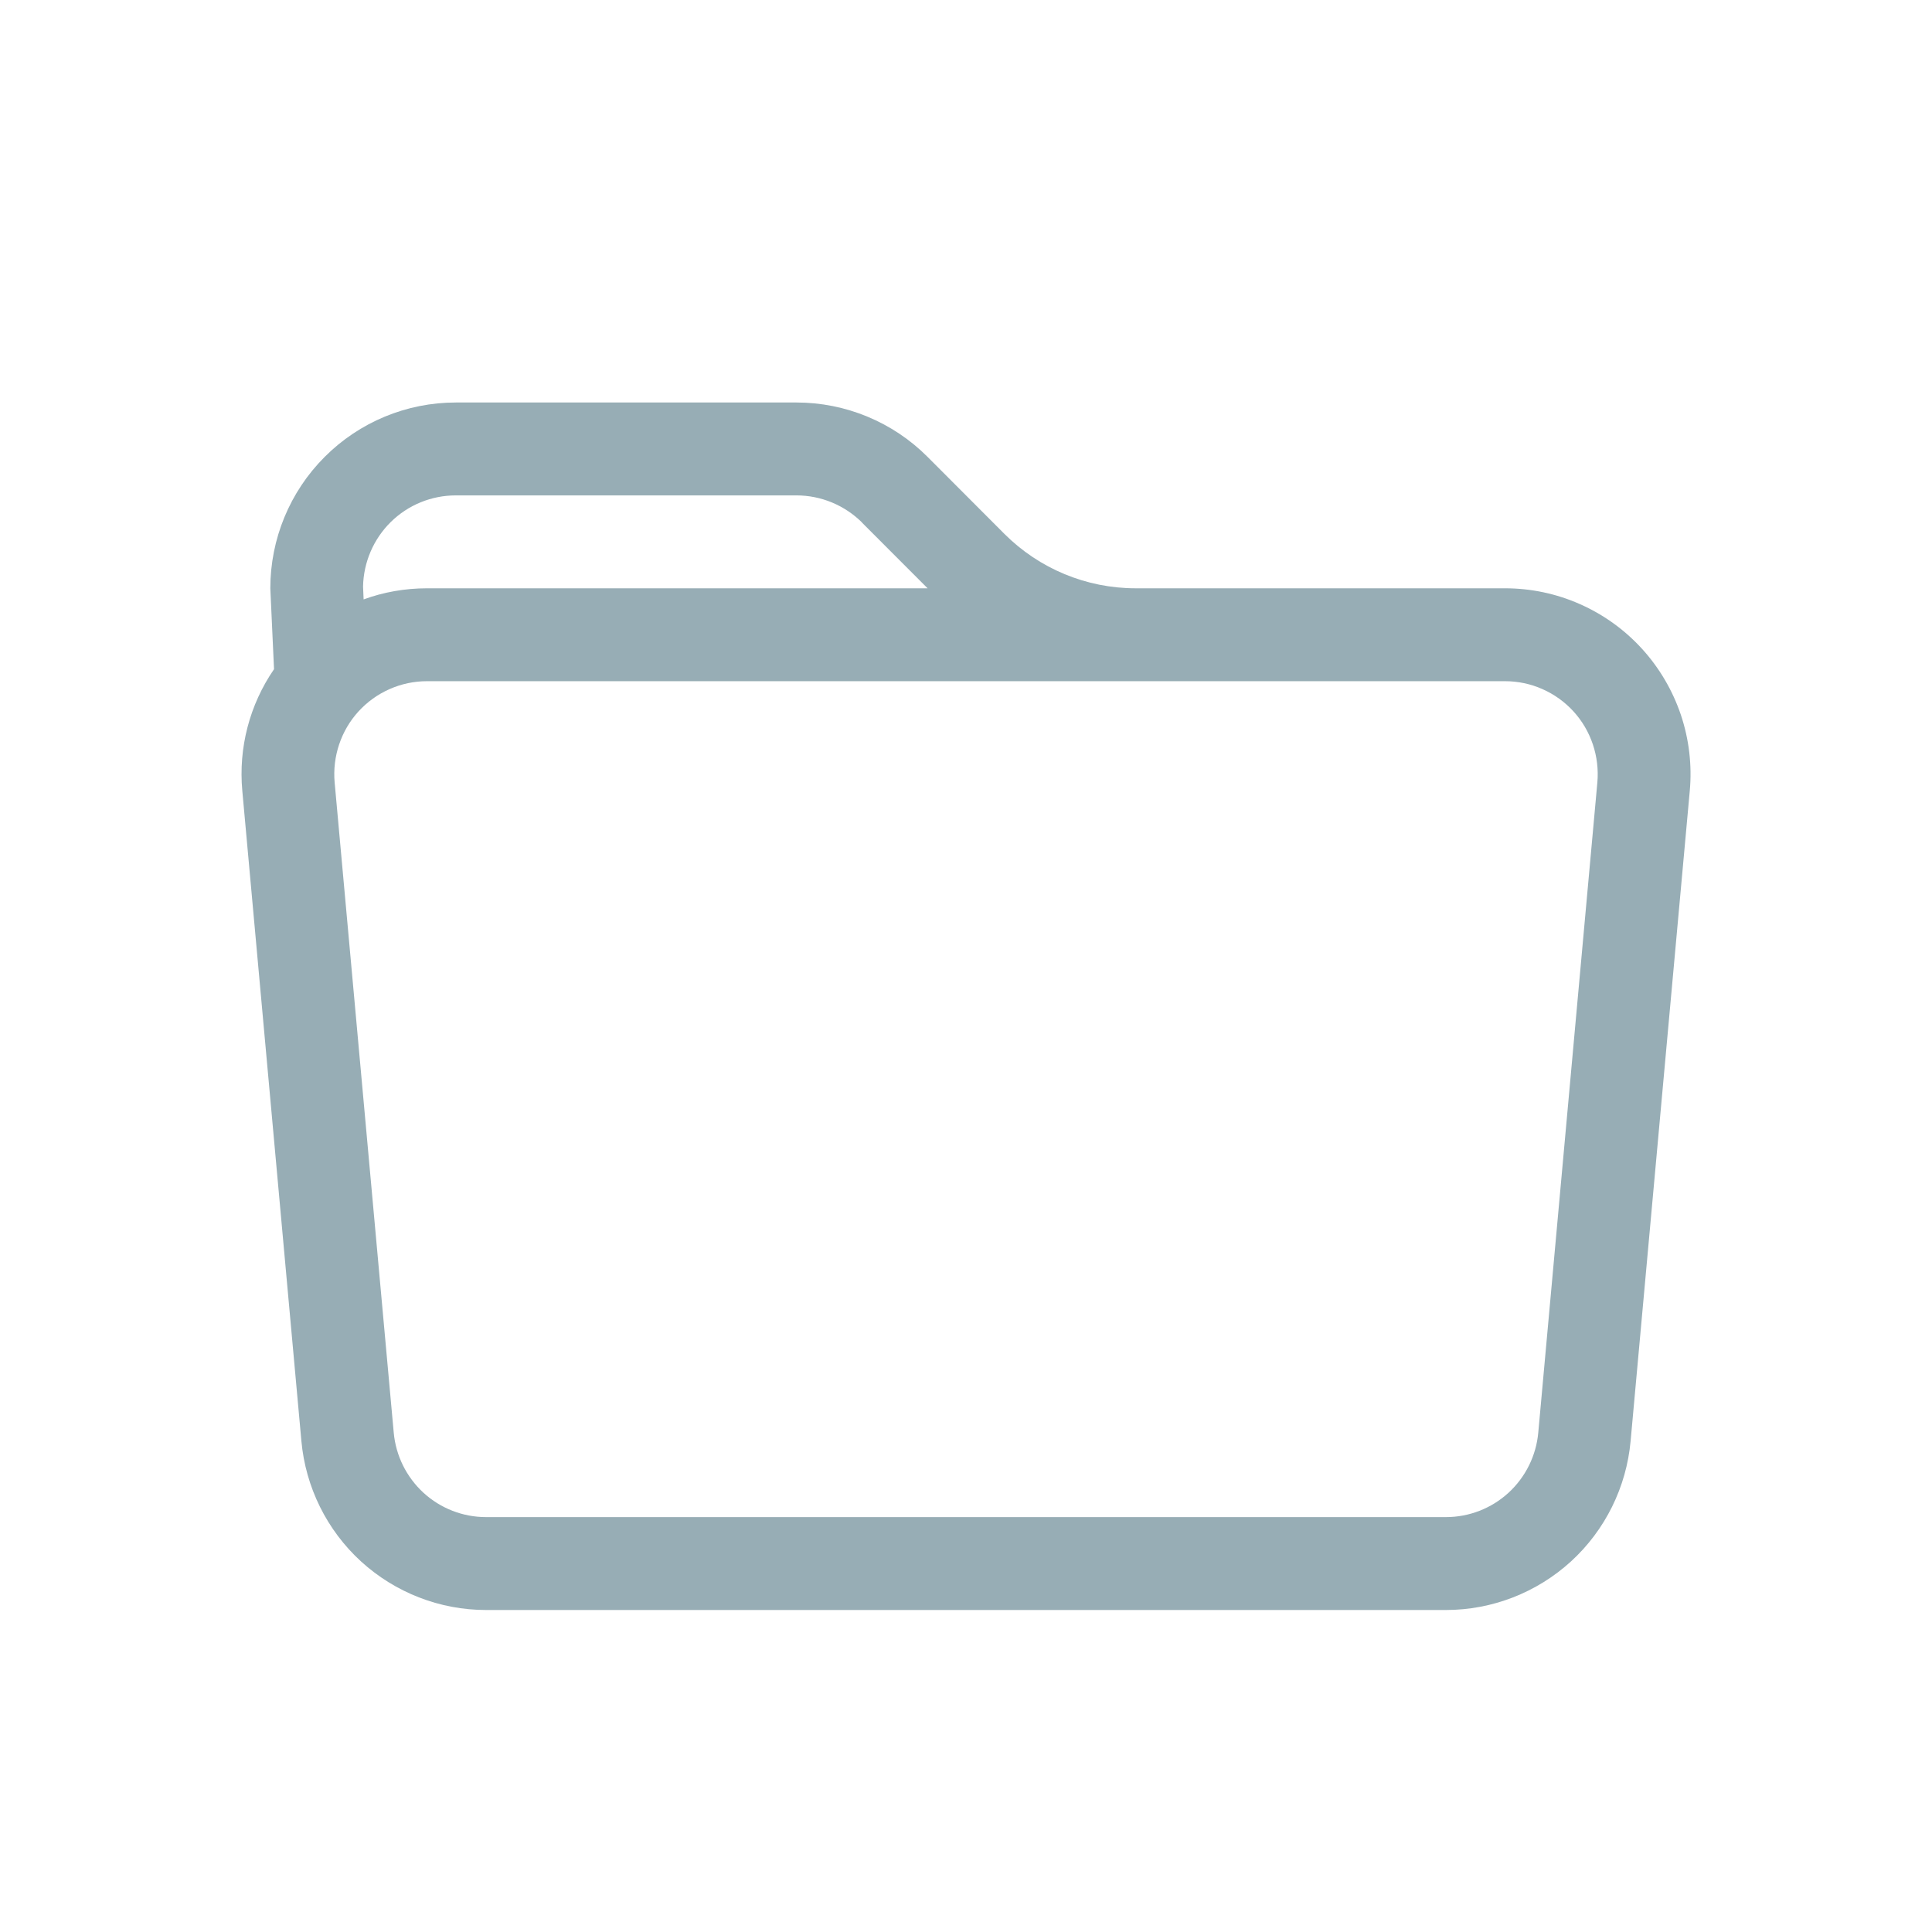
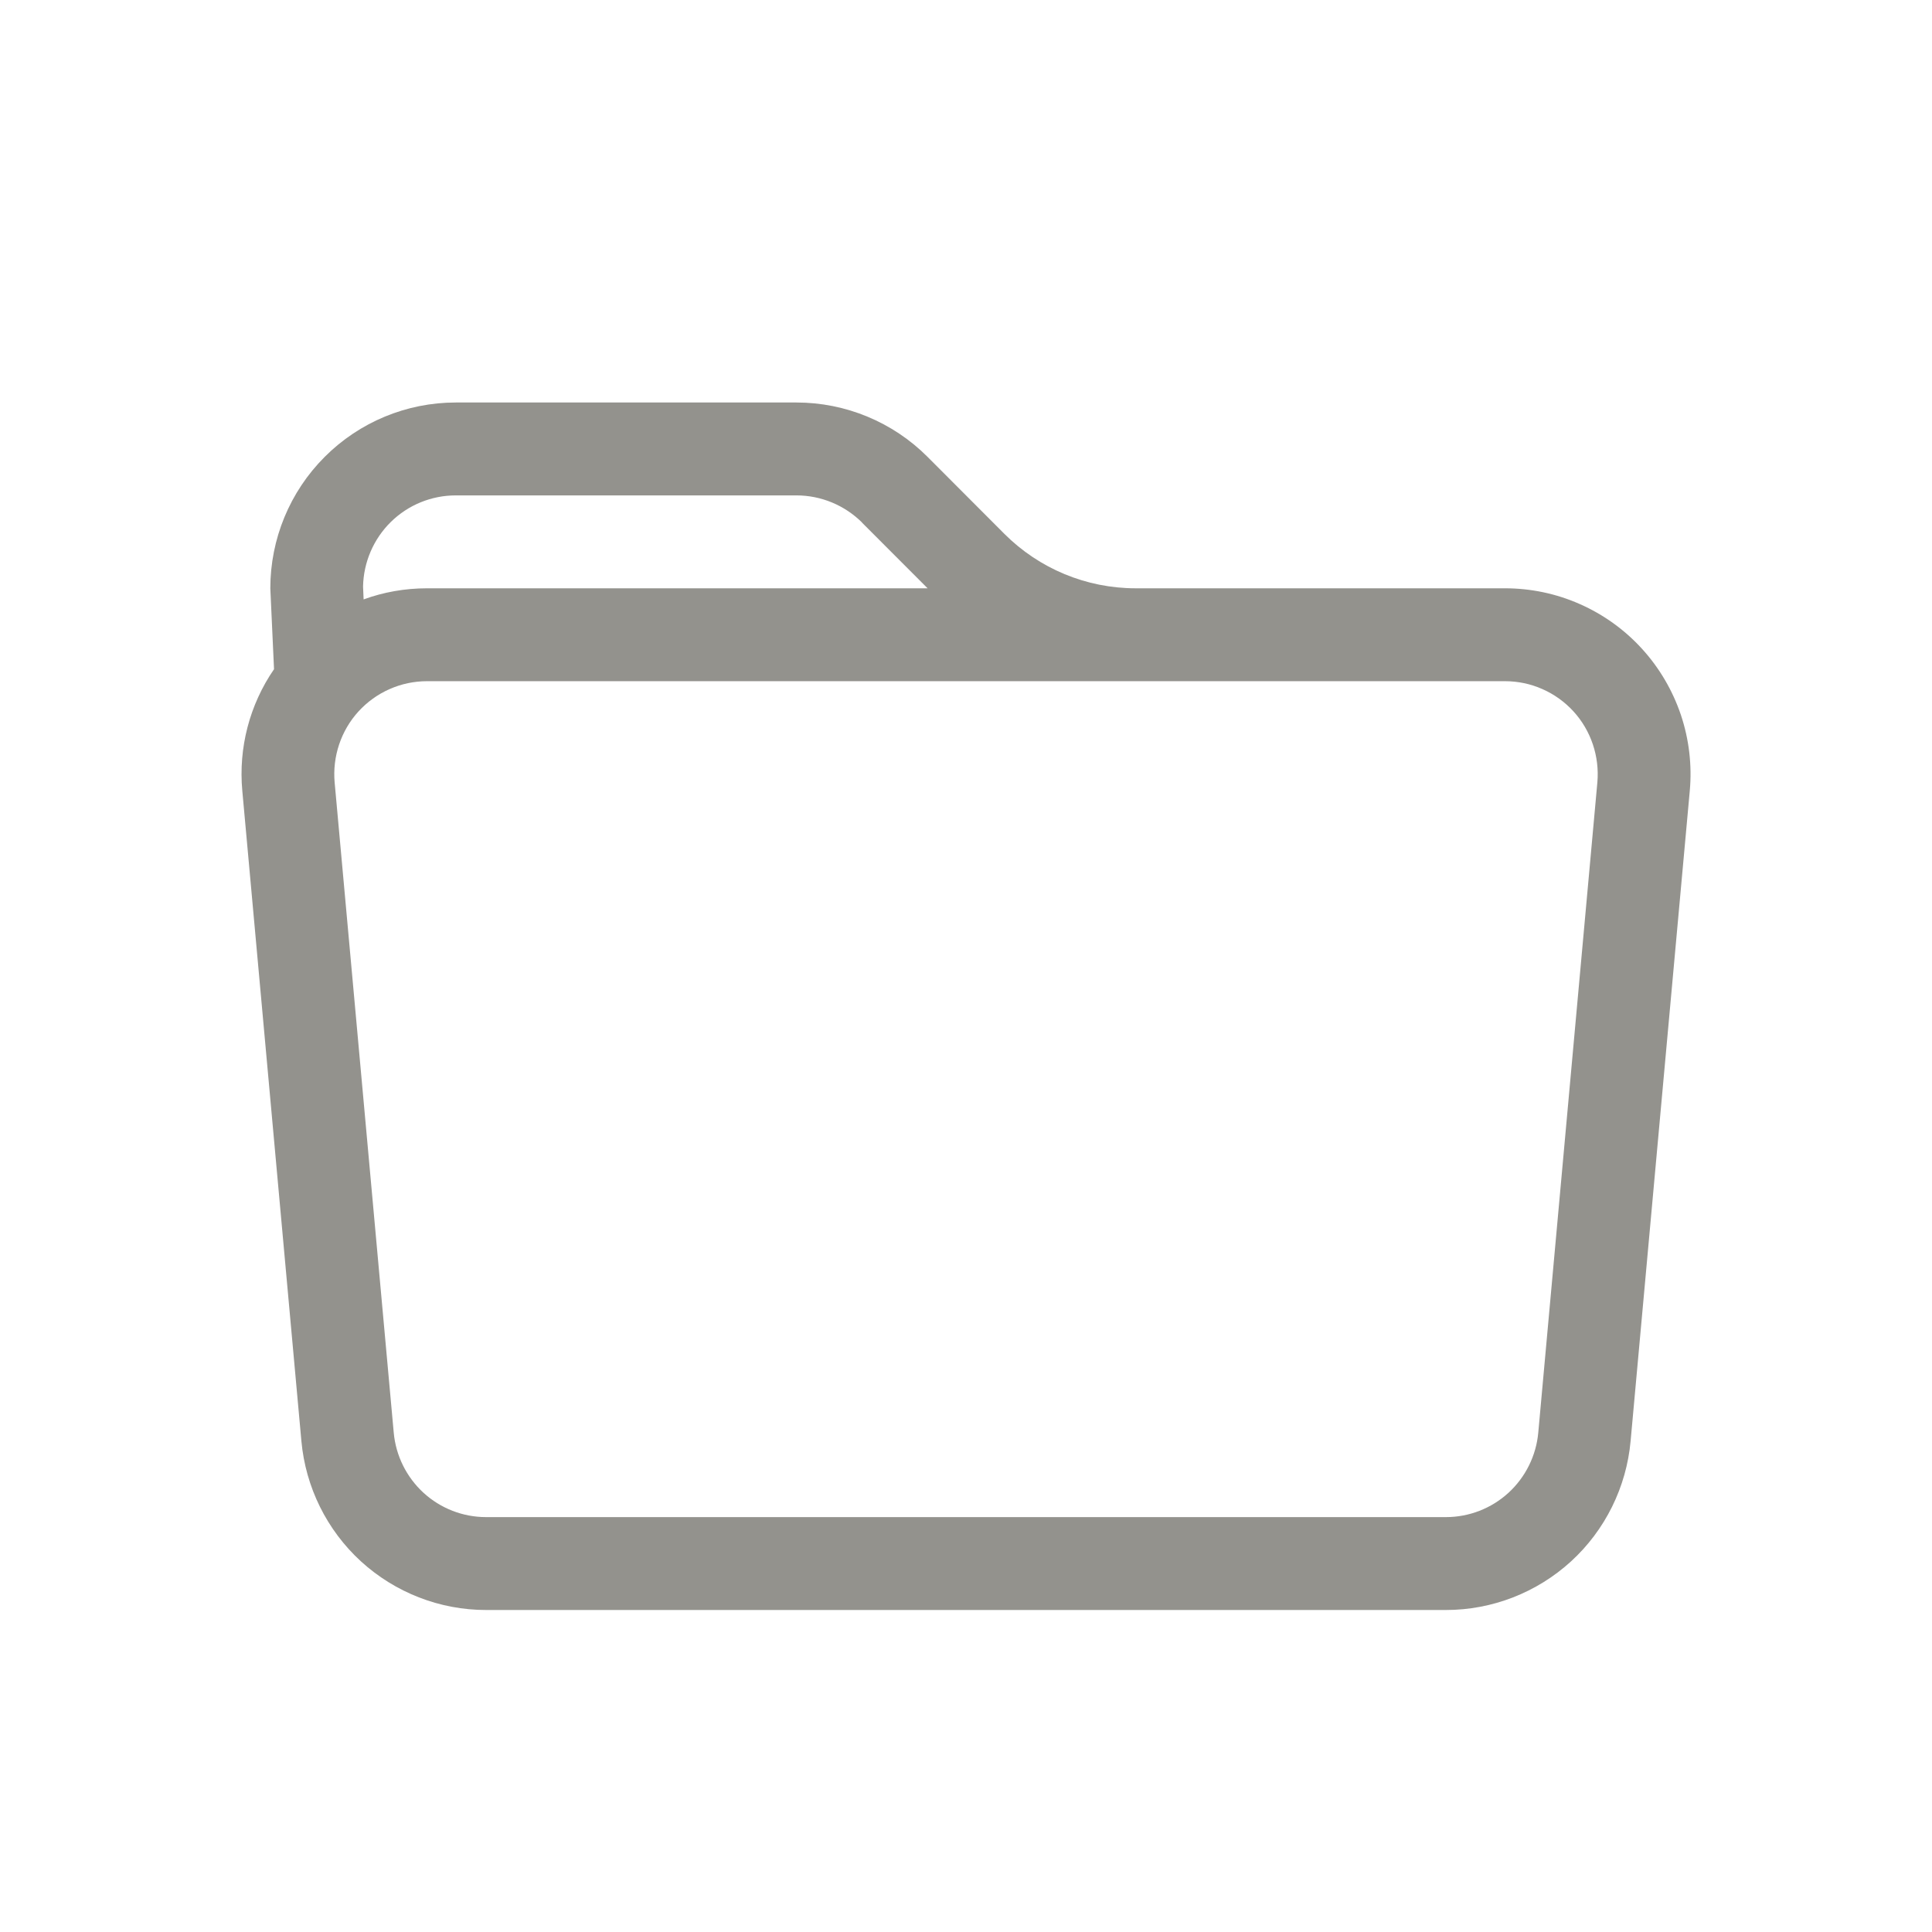
<svg xmlns="http://www.w3.org/2000/svg" width="24" height="24" viewBox="0 0 24 24" fill="none">
-   <path d="M3.404 8.312L3.358 7.308C3.358 6.696 3.6 6.109 4.033 5.676C4.465 5.243 5.051 5 5.662 5H9.894C10.505 5 11.091 5.243 11.523 5.676L12.477 6.632C12.909 7.064 13.495 7.308 14.107 7.308H18.695C19.015 7.308 19.332 7.374 19.625 7.504C19.918 7.633 20.181 7.822 20.397 8.059C20.613 8.296 20.777 8.575 20.88 8.879C20.982 9.183 21.02 9.505 20.991 9.824L20.256 17.901C20.204 18.474 19.94 19.008 19.516 19.396C19.091 19.784 18.537 20 17.962 20H6.038C5.463 20 4.909 19.784 4.484 19.396C4.06 19.008 3.796 18.474 3.744 17.901L3.01 9.824C2.961 9.29 3.1 8.755 3.404 8.313V8.312ZM5.305 8.462C5.145 8.462 4.987 8.495 4.84 8.56C4.694 8.624 4.562 8.719 4.454 8.837C4.346 8.955 4.264 9.095 4.213 9.247C4.162 9.399 4.143 9.56 4.157 9.719L4.891 17.796C4.917 18.083 5.049 18.349 5.261 18.544C5.473 18.738 5.75 18.846 6.038 18.846H17.962C18.25 18.846 18.527 18.738 18.739 18.544C18.951 18.349 19.083 18.083 19.109 17.796L19.843 9.719C19.857 9.56 19.838 9.399 19.787 9.247C19.736 9.095 19.654 8.955 19.546 8.837C19.438 8.719 19.306 8.624 19.16 8.56C19.014 8.495 18.855 8.462 18.695 8.462H5.305ZM10.71 6.492C10.602 6.385 10.475 6.3 10.335 6.242C10.195 6.184 10.045 6.154 9.894 6.154H5.662C5.36 6.154 5.071 6.272 4.855 6.484C4.64 6.696 4.516 6.984 4.51 7.286L4.517 7.446C4.763 7.356 5.029 7.308 5.305 7.308H11.523L10.708 6.492H10.71Z" fill="#97ADB5" />
+   <path d="M3.404 8.312L3.358 7.308C3.358 6.696 3.6 6.109 4.033 5.676C4.465 5.243 5.051 5 5.662 5H9.894C10.505 5 11.091 5.243 11.523 5.676L12.477 6.632C12.909 7.064 13.495 7.308 14.107 7.308H18.695C19.015 7.308 19.332 7.374 19.625 7.504C19.918 7.633 20.181 7.822 20.397 8.059C20.613 8.296 20.777 8.575 20.88 8.879C20.982 9.183 21.02 9.505 20.991 9.824L20.256 17.901C20.204 18.474 19.94 19.008 19.516 19.396C19.091 19.784 18.537 20 17.962 20H6.038C5.463 20 4.909 19.784 4.484 19.396C4.06 19.008 3.796 18.474 3.744 17.901L3.01 9.824C2.961 9.29 3.1 8.755 3.404 8.313V8.312ZM5.305 8.462C5.145 8.462 4.987 8.495 4.84 8.56C4.694 8.624 4.562 8.719 4.454 8.837C4.346 8.955 4.264 9.095 4.213 9.247C4.162 9.399 4.143 9.56 4.157 9.719L4.891 17.796C4.917 18.083 5.049 18.349 5.261 18.544C5.473 18.738 5.75 18.846 6.038 18.846H17.962C18.25 18.846 18.527 18.738 18.739 18.544C18.951 18.349 19.083 18.083 19.109 17.796L19.843 9.719C19.857 9.56 19.838 9.399 19.787 9.247C19.736 9.095 19.654 8.955 19.546 8.837C19.438 8.719 19.306 8.624 19.16 8.56C19.014 8.495 18.855 8.462 18.695 8.462H5.305ZM10.71 6.492C10.602 6.385 10.475 6.3 10.335 6.242C10.195 6.184 10.045 6.154 9.894 6.154H5.662C5.36 6.154 5.071 6.272 4.855 6.484C4.64 6.696 4.516 6.984 4.51 7.286L4.517 7.446C4.763 7.356 5.029 7.308 5.305 7.308H11.523L10.708 6.492H10.71Z" fill="#93928D" />
</svg>
